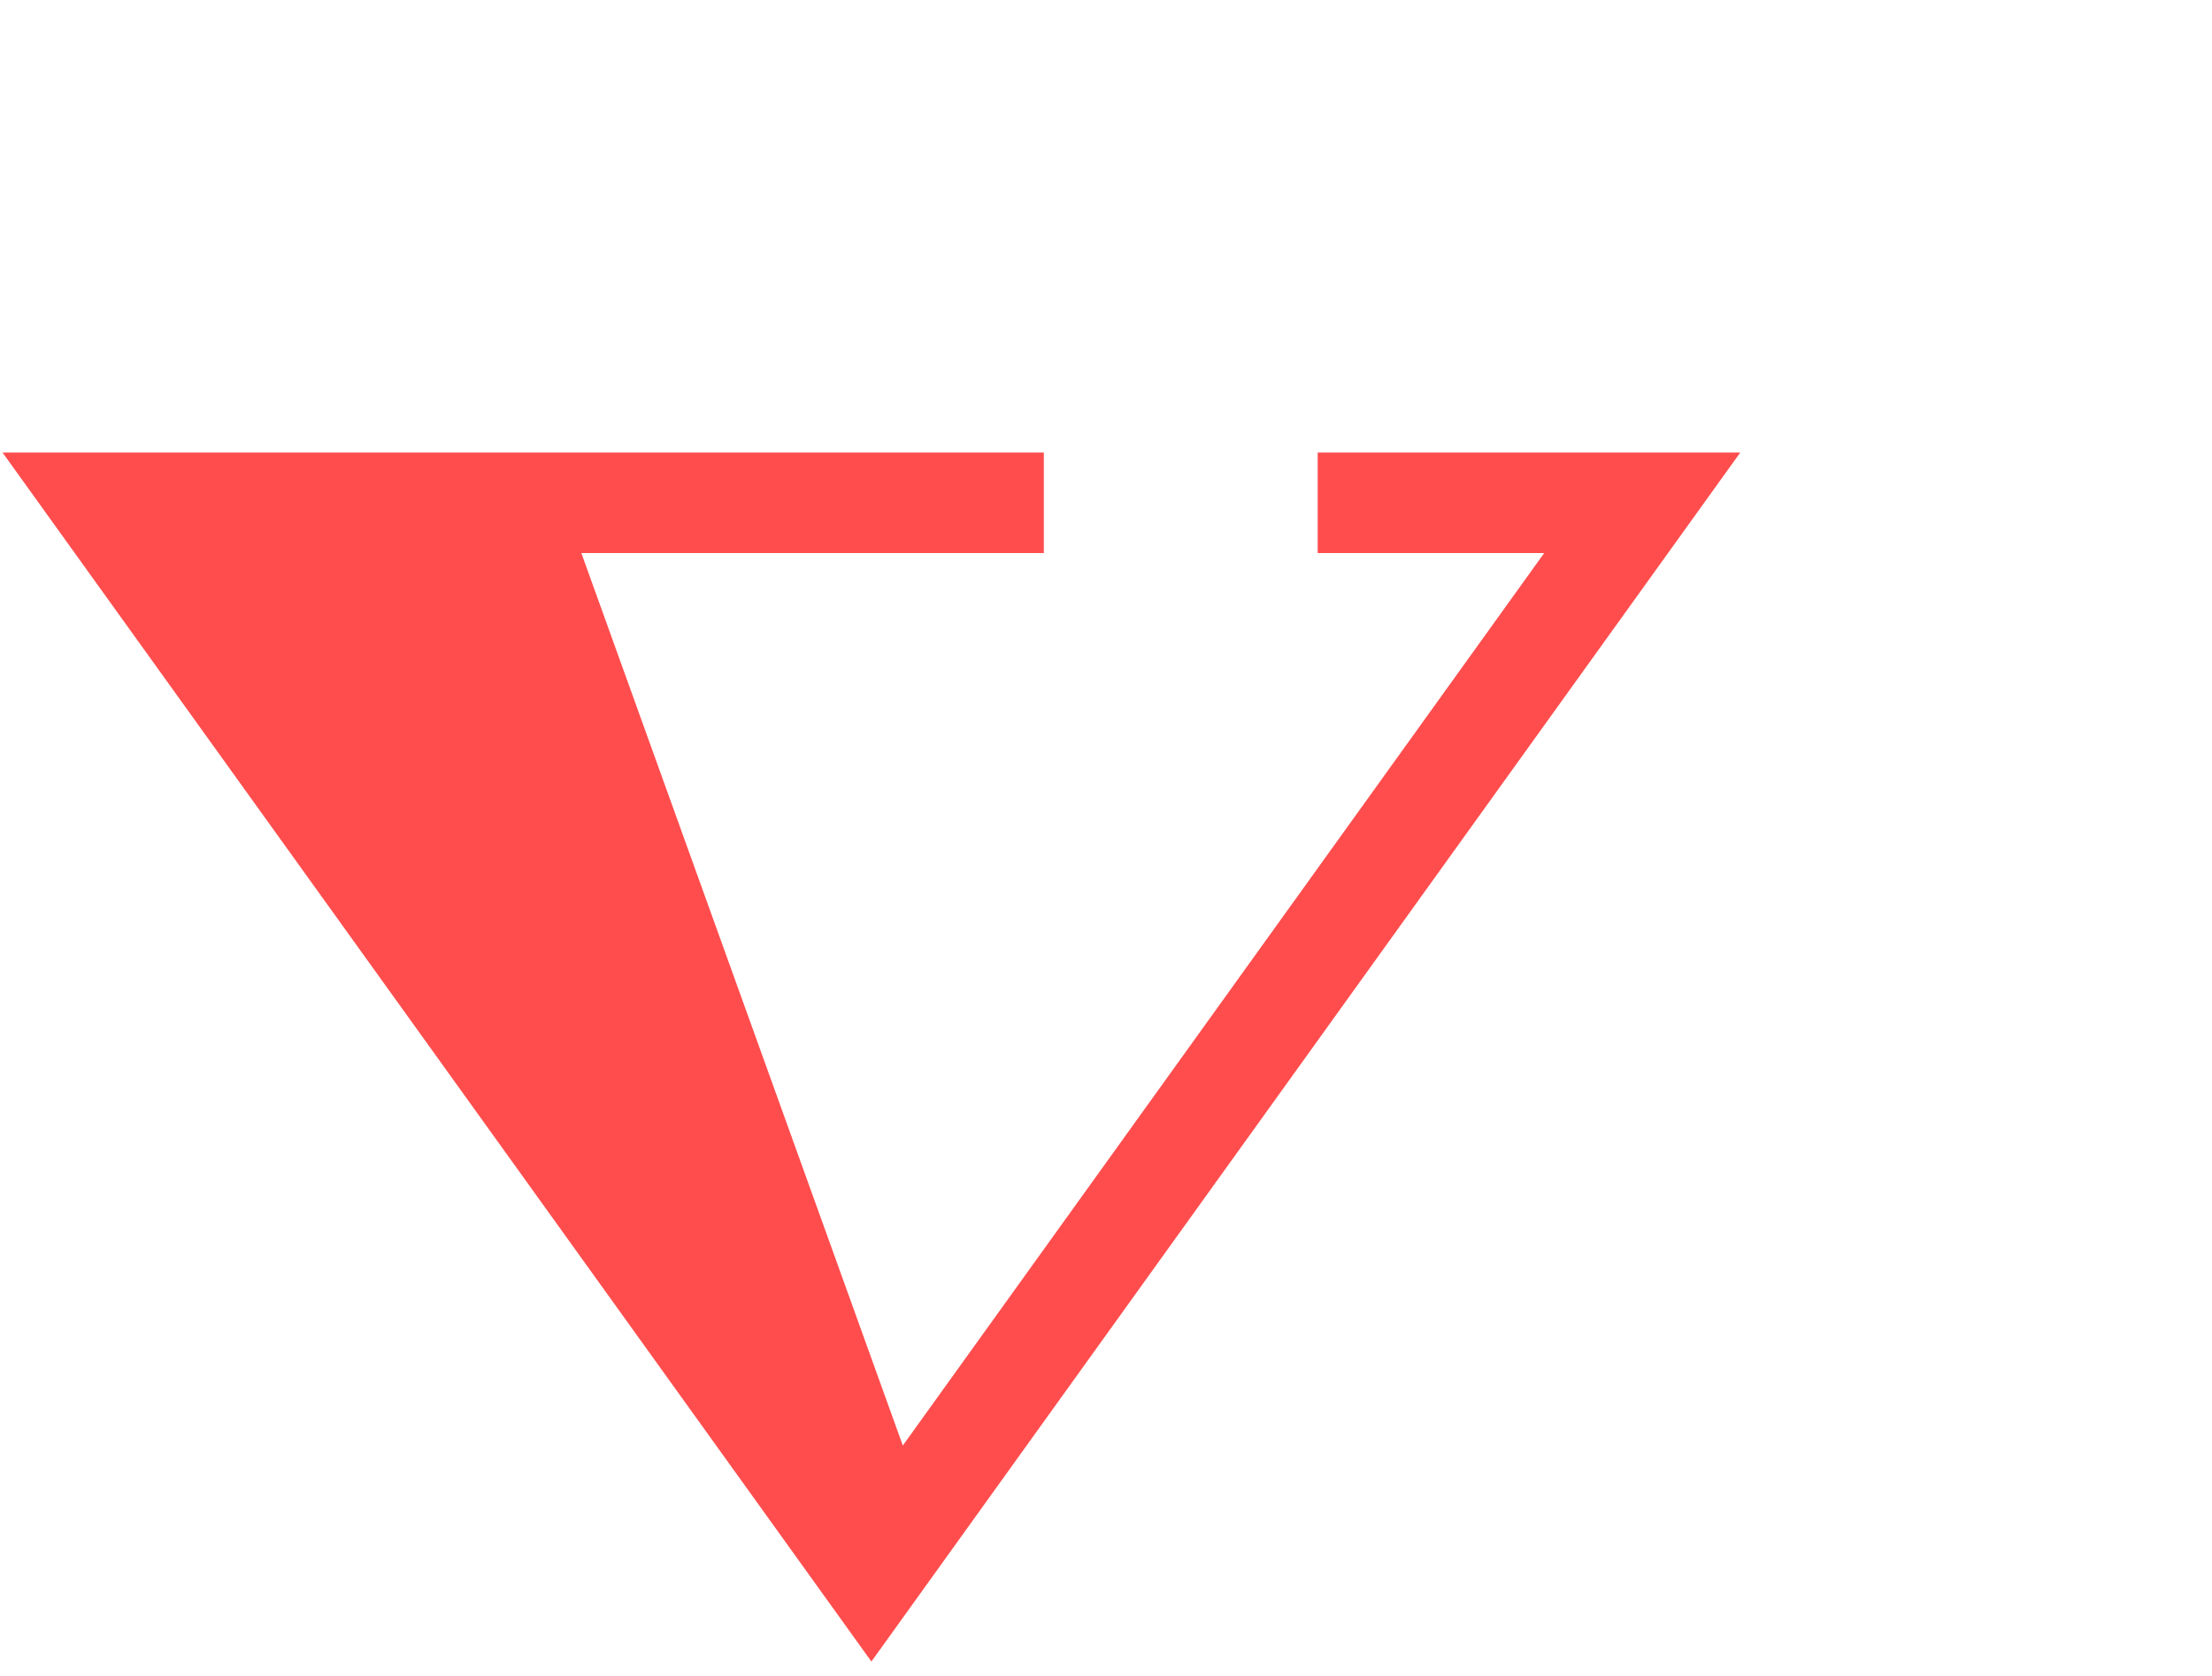
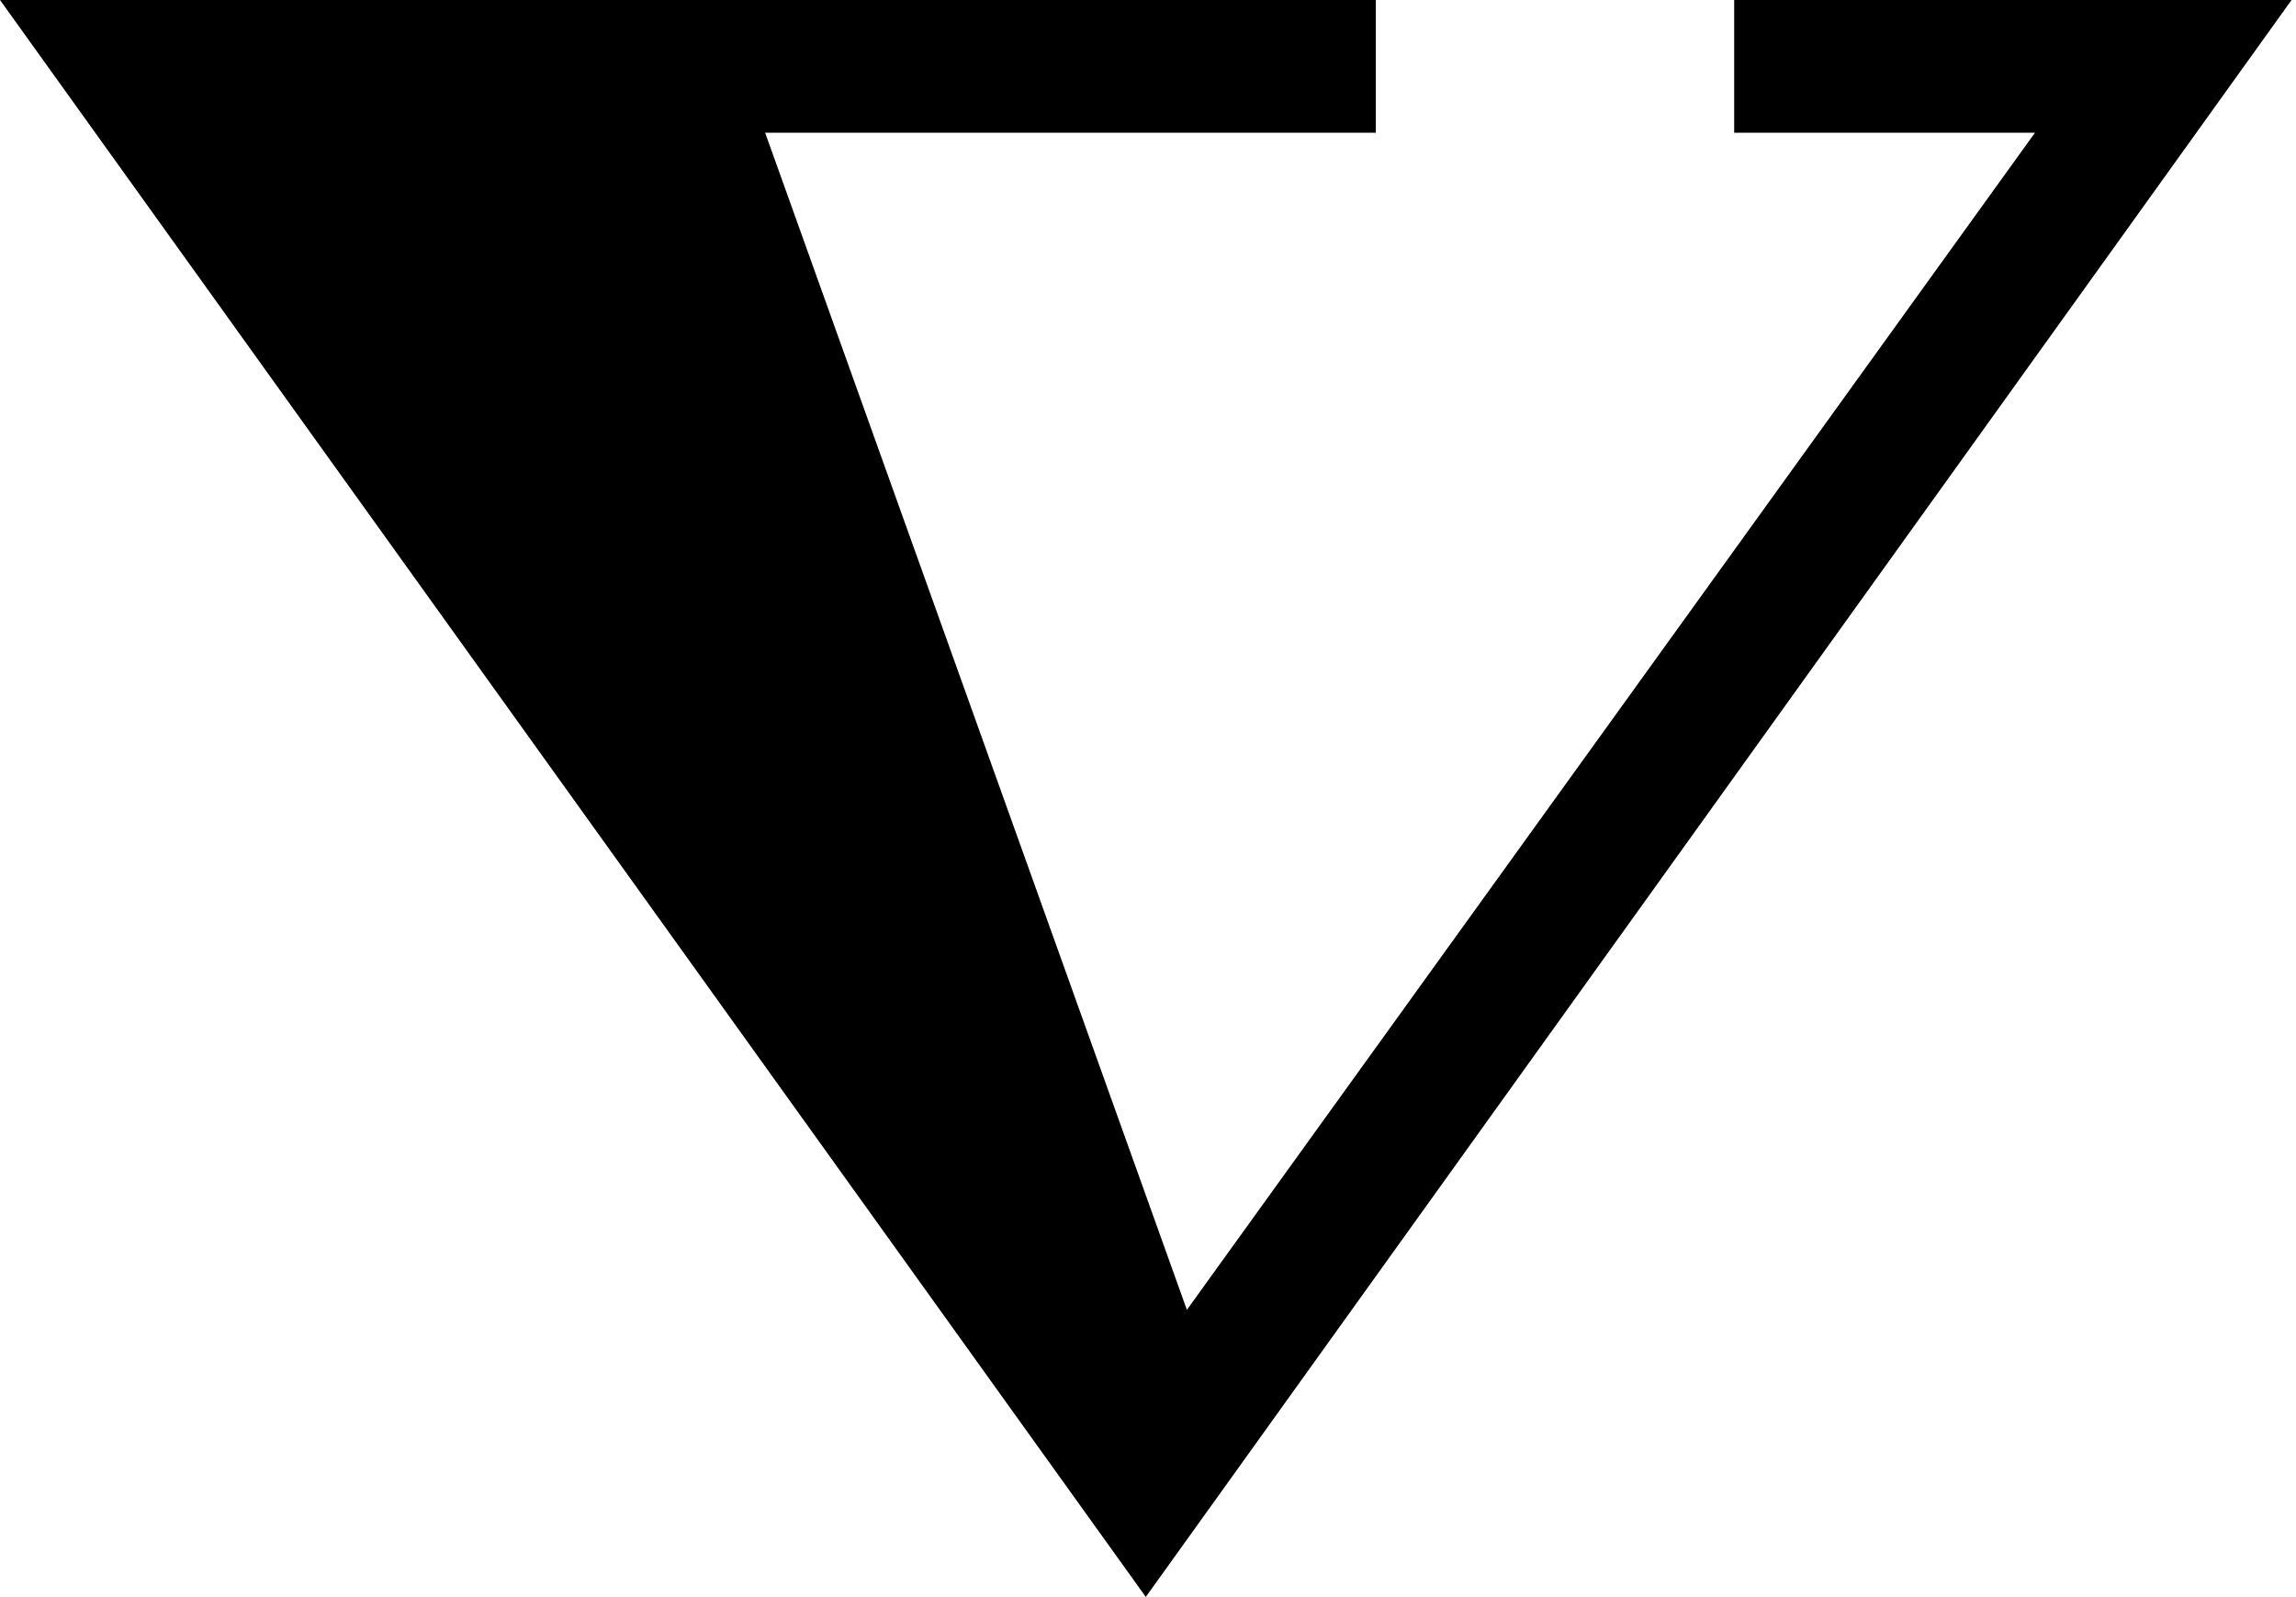
- <svg xmlns="http://www.w3.org/2000/svg" width="66" height="50" viewBox="0 0 66 50" fill="none">
-   <path d="M31.145 15H3L26 47L49 15H39.316" stroke="#FF4D4D" stroke-width="3" />
-   <path d="M28 46.075L16.445 14H3L27.062 47L28 46.075Z" fill="#FF4D4D" />
+ <svg xmlns="http://www.w3.org/2000/svg" version="1.1" viewBox="0 0 51.9 36.1" style="enable-background:new 0 0 51.9 36.1;" xml:space="preserve">
+   <style type="text/css">
+   </style>
+   <polygon points="25.9,36.1 0,0 31.1,0 31.1,3 5.8,3 25.9,30.9 46,3 39.2,3 39.2,0 51.8,0 " />
+   <path d="M27.9,32.6L16.4,0.5H2.9l24.1,33L27.9,32.6z" />
</svg>
